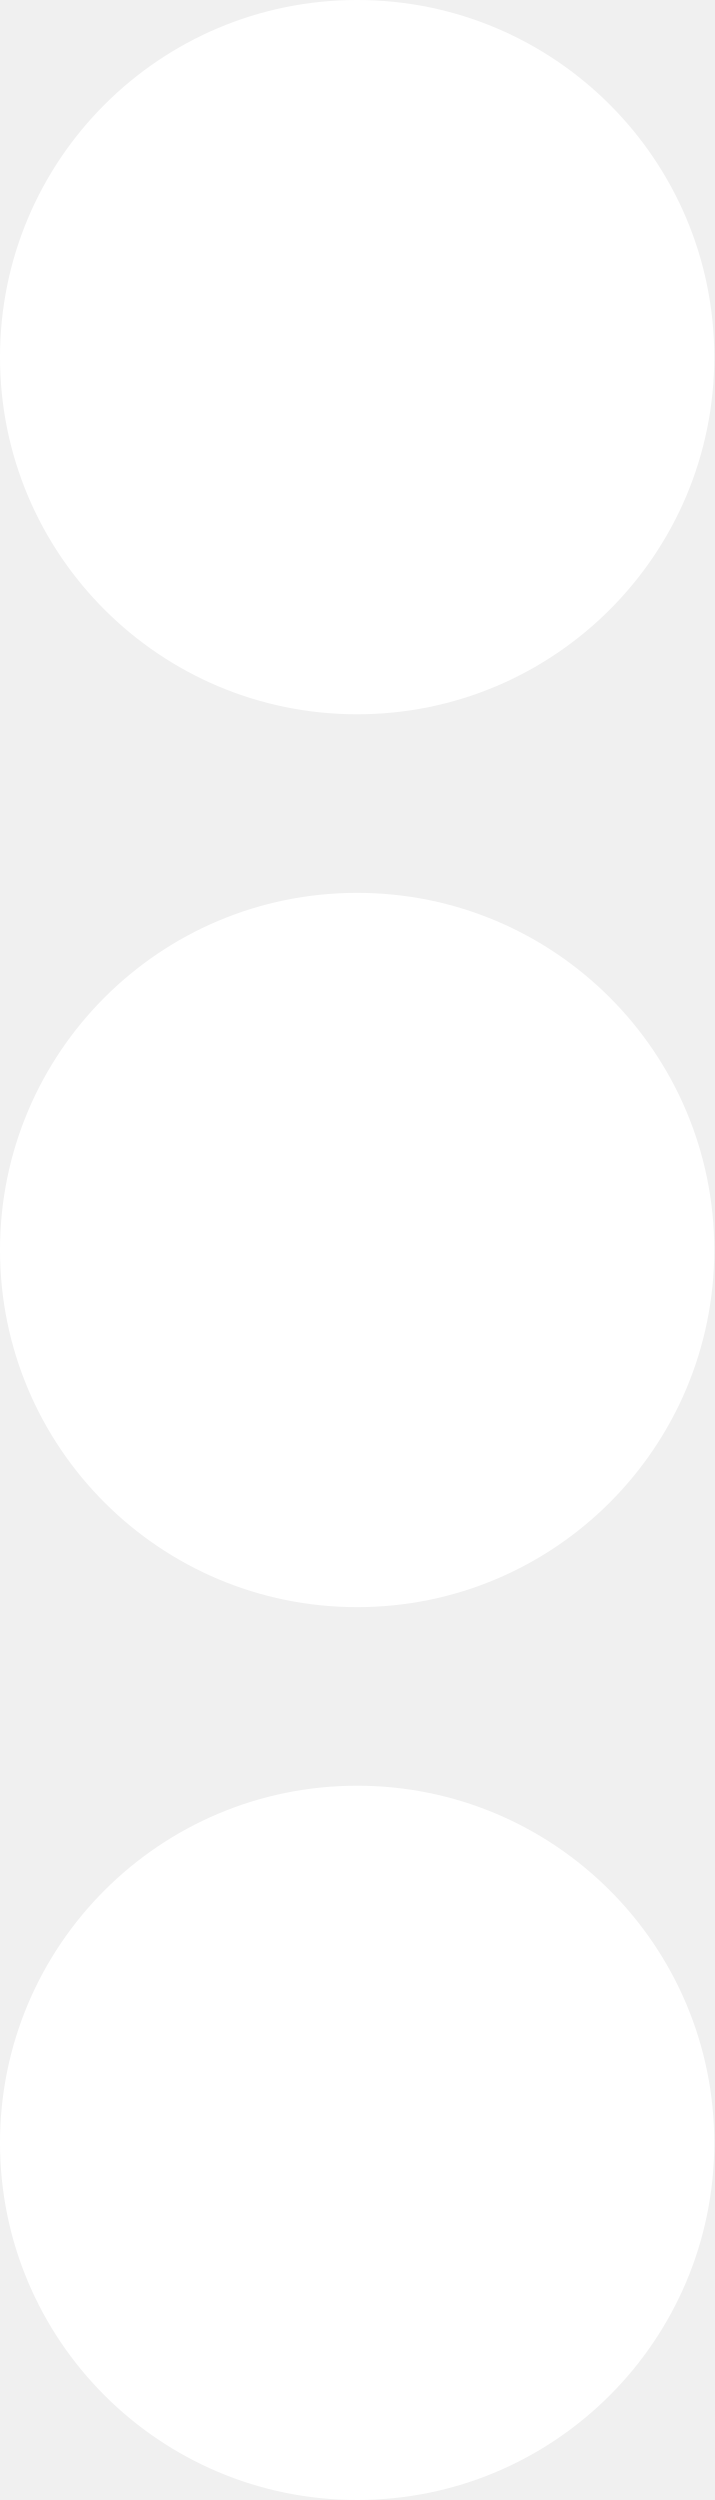
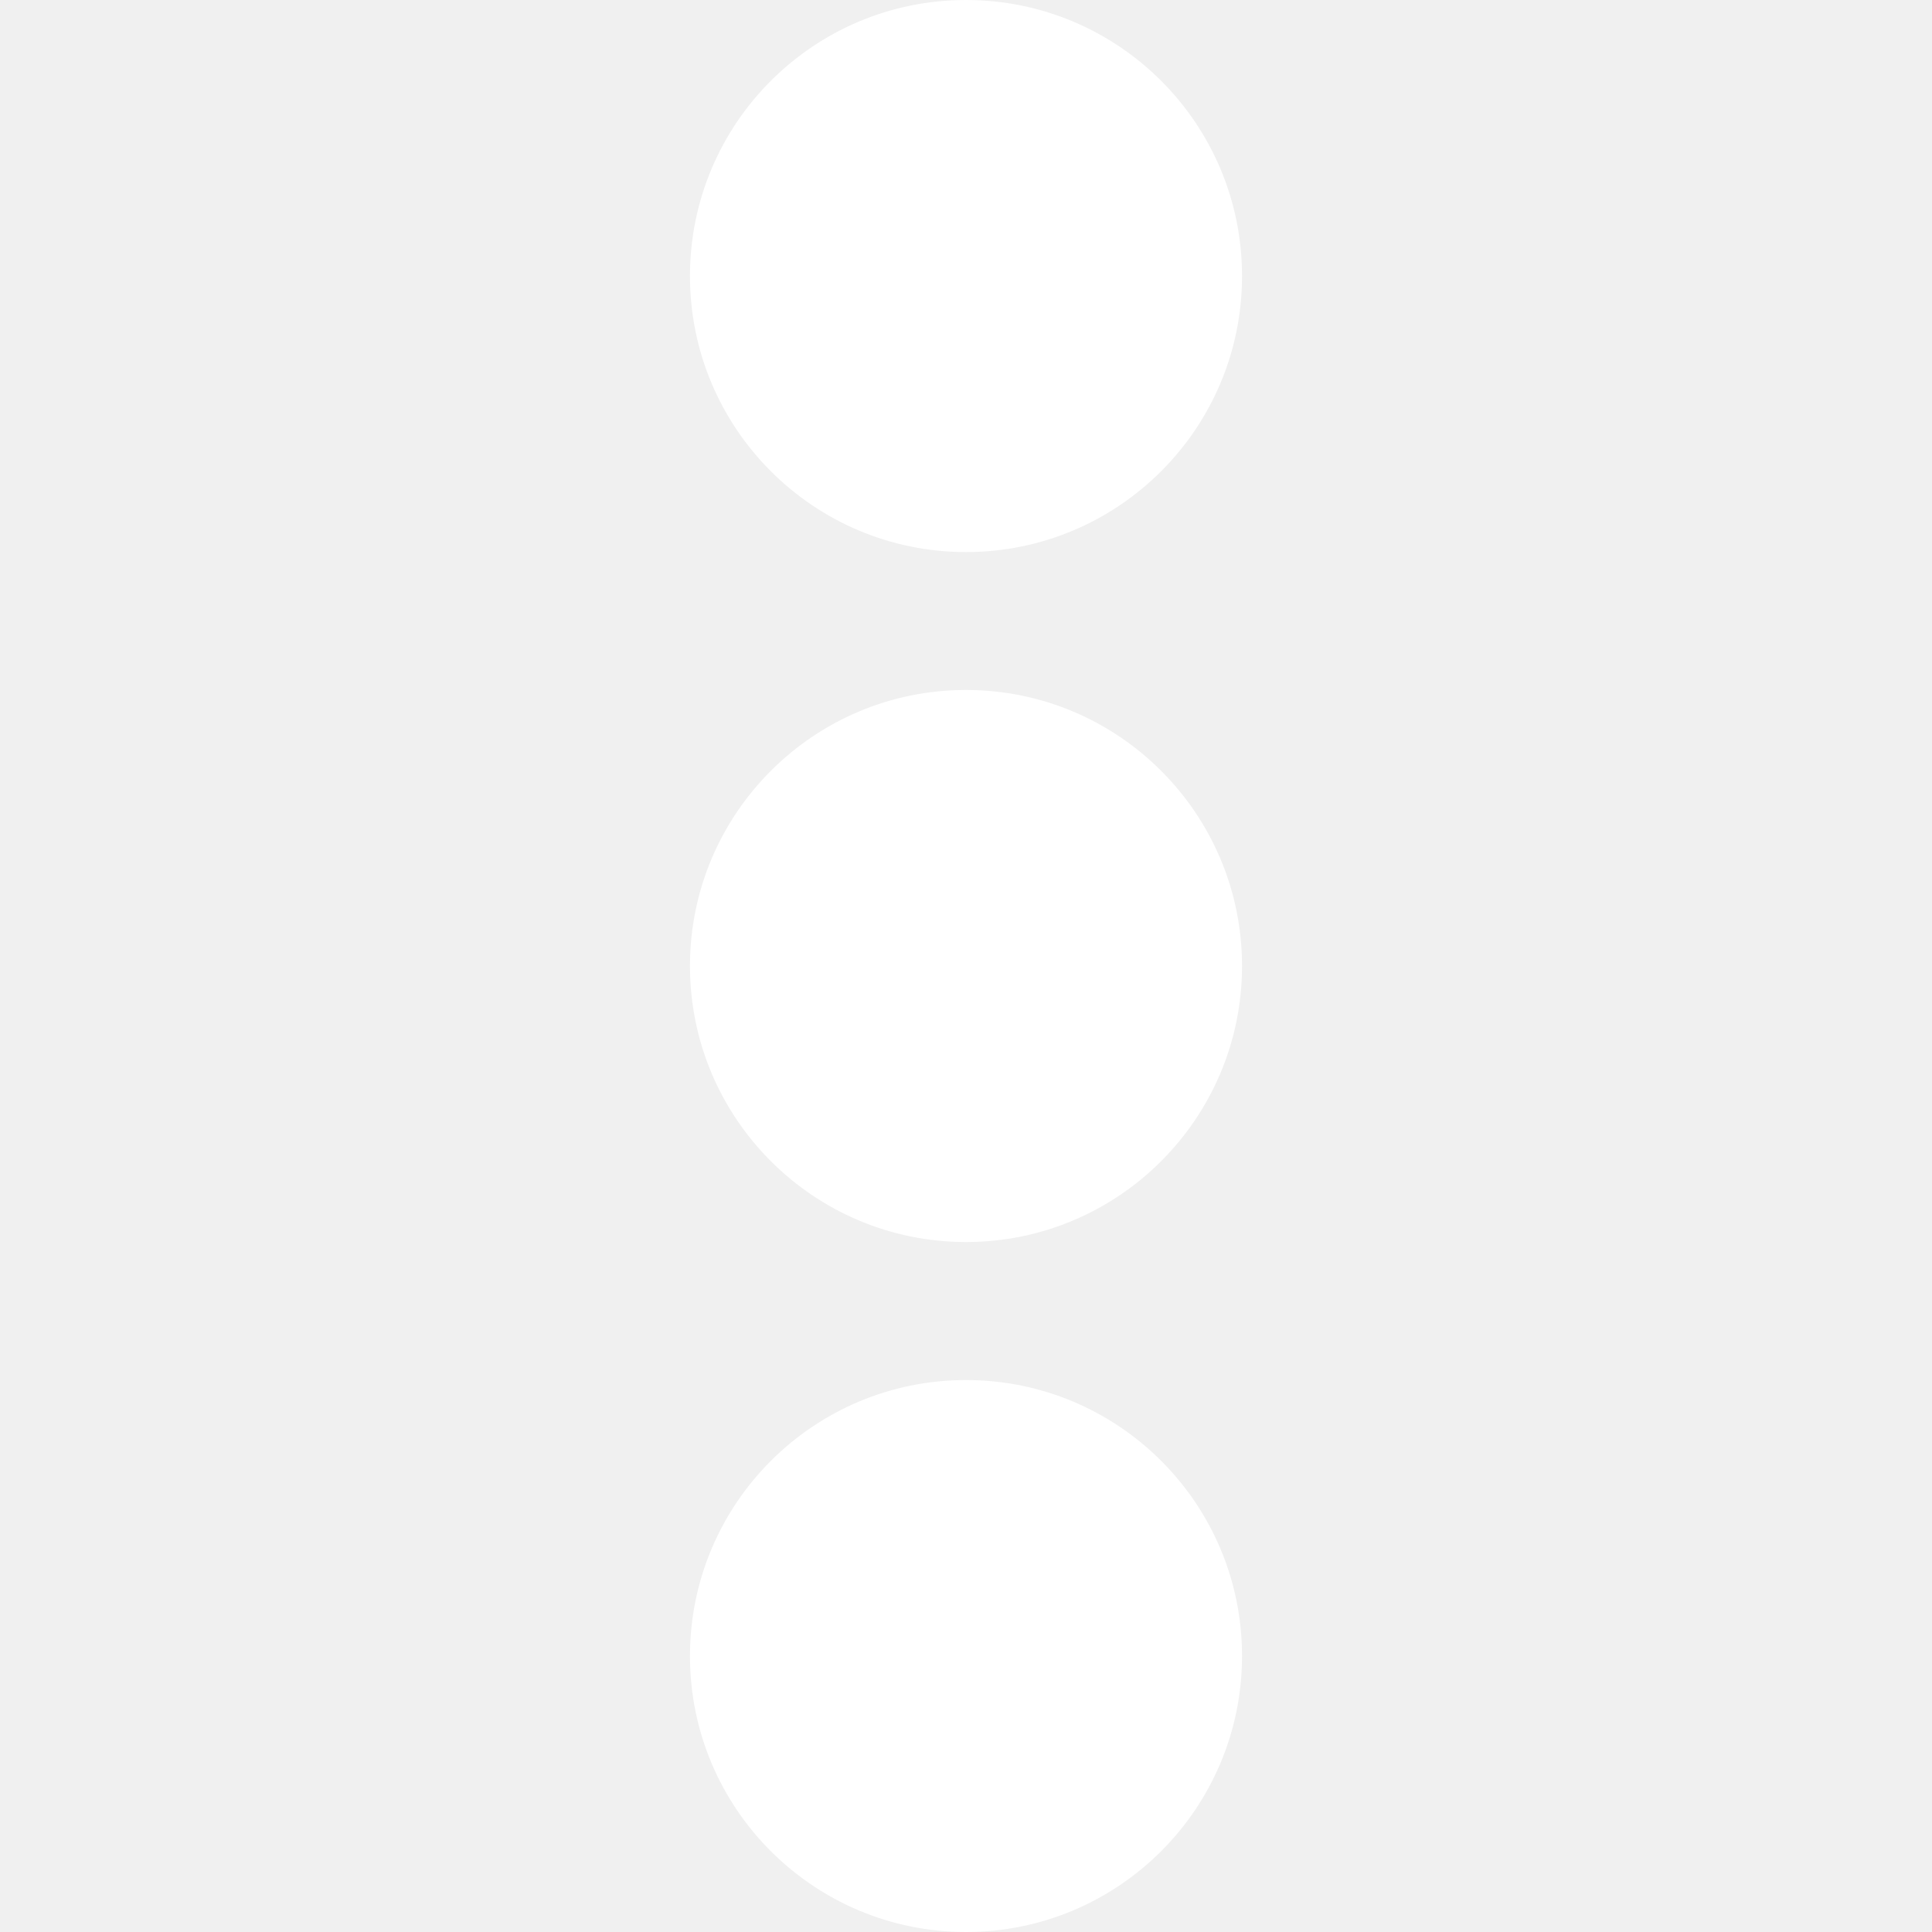
- <svg xmlns="http://www.w3.org/2000/svg" height="14" width="4" version="1.0" id="svg2">
+ <svg xmlns="http://www.w3.org/2000/svg" height="16" width="16" version="1.0" id="svg2">
  <defs id="defs10" />
-   <rect style="color:#000000;fill-opacity:0" height="97.986" width="163.31" y="-33.857" x="-69.575" id="rect4" />
-   <path d="M 4,2 C 4,0.895 3.105,0 2,0 0.895,0 0,0.895 0,2 0,3.105 0.895,4 2,4 3.105,4 4,3.105 4,2 z M 4,7 C 4,5.895 3.105,5 2,5 0.895,5 0,5.895 0,7 0,8.105 0.895,9 2,9 3.105,9 4,8.105 4,7 z m 0,5 c 0,-1.105 -0.895,-2 -2,-2 -1.105,0 -2,0.895 -2,2 0,1.105 0.895,2 2,2 1.105,0 2,-0.895 2,-2 z" id="path6" style="fill-rule:evenodd;fill:#ffffff" />
+   <rect style="color:#000000;fill-opacity:0" height="97.986" width="163.31" y="-31.857" x="-69.575" id="rect4" />
+   <path d="M 10.286,2.286 C 10.286,1.023 9.262,0 8,0 6.738,0 5.714,1.023 5.714,2.286 c 0,1.262 1.023,2.286 2.286,2.286 1.262,0 2.286,-1.023 2.286,-2.286 z M 10.286,8 C 10.286,6.738 9.262,5.714 8,5.714 6.738,5.714 5.714,6.738 5.714,8 5.714,9.262 6.738,10.286 8,10.286 9.262,10.286 10.286,9.262 10.286,8 Z m 0,5.714 C 10.286,12.451 9.262,11.429 8,11.429 c -1.262,0 -2.286,1.023 -2.286,2.286 C 5.714,14.977 6.738,16 8,16 c 1.262,0 2.286,-1.023 2.286,-2.286 z" id="path6" style="fill-rule:evenodd;stroke-width:1.143;fill:#ffffff" />
</svg>
